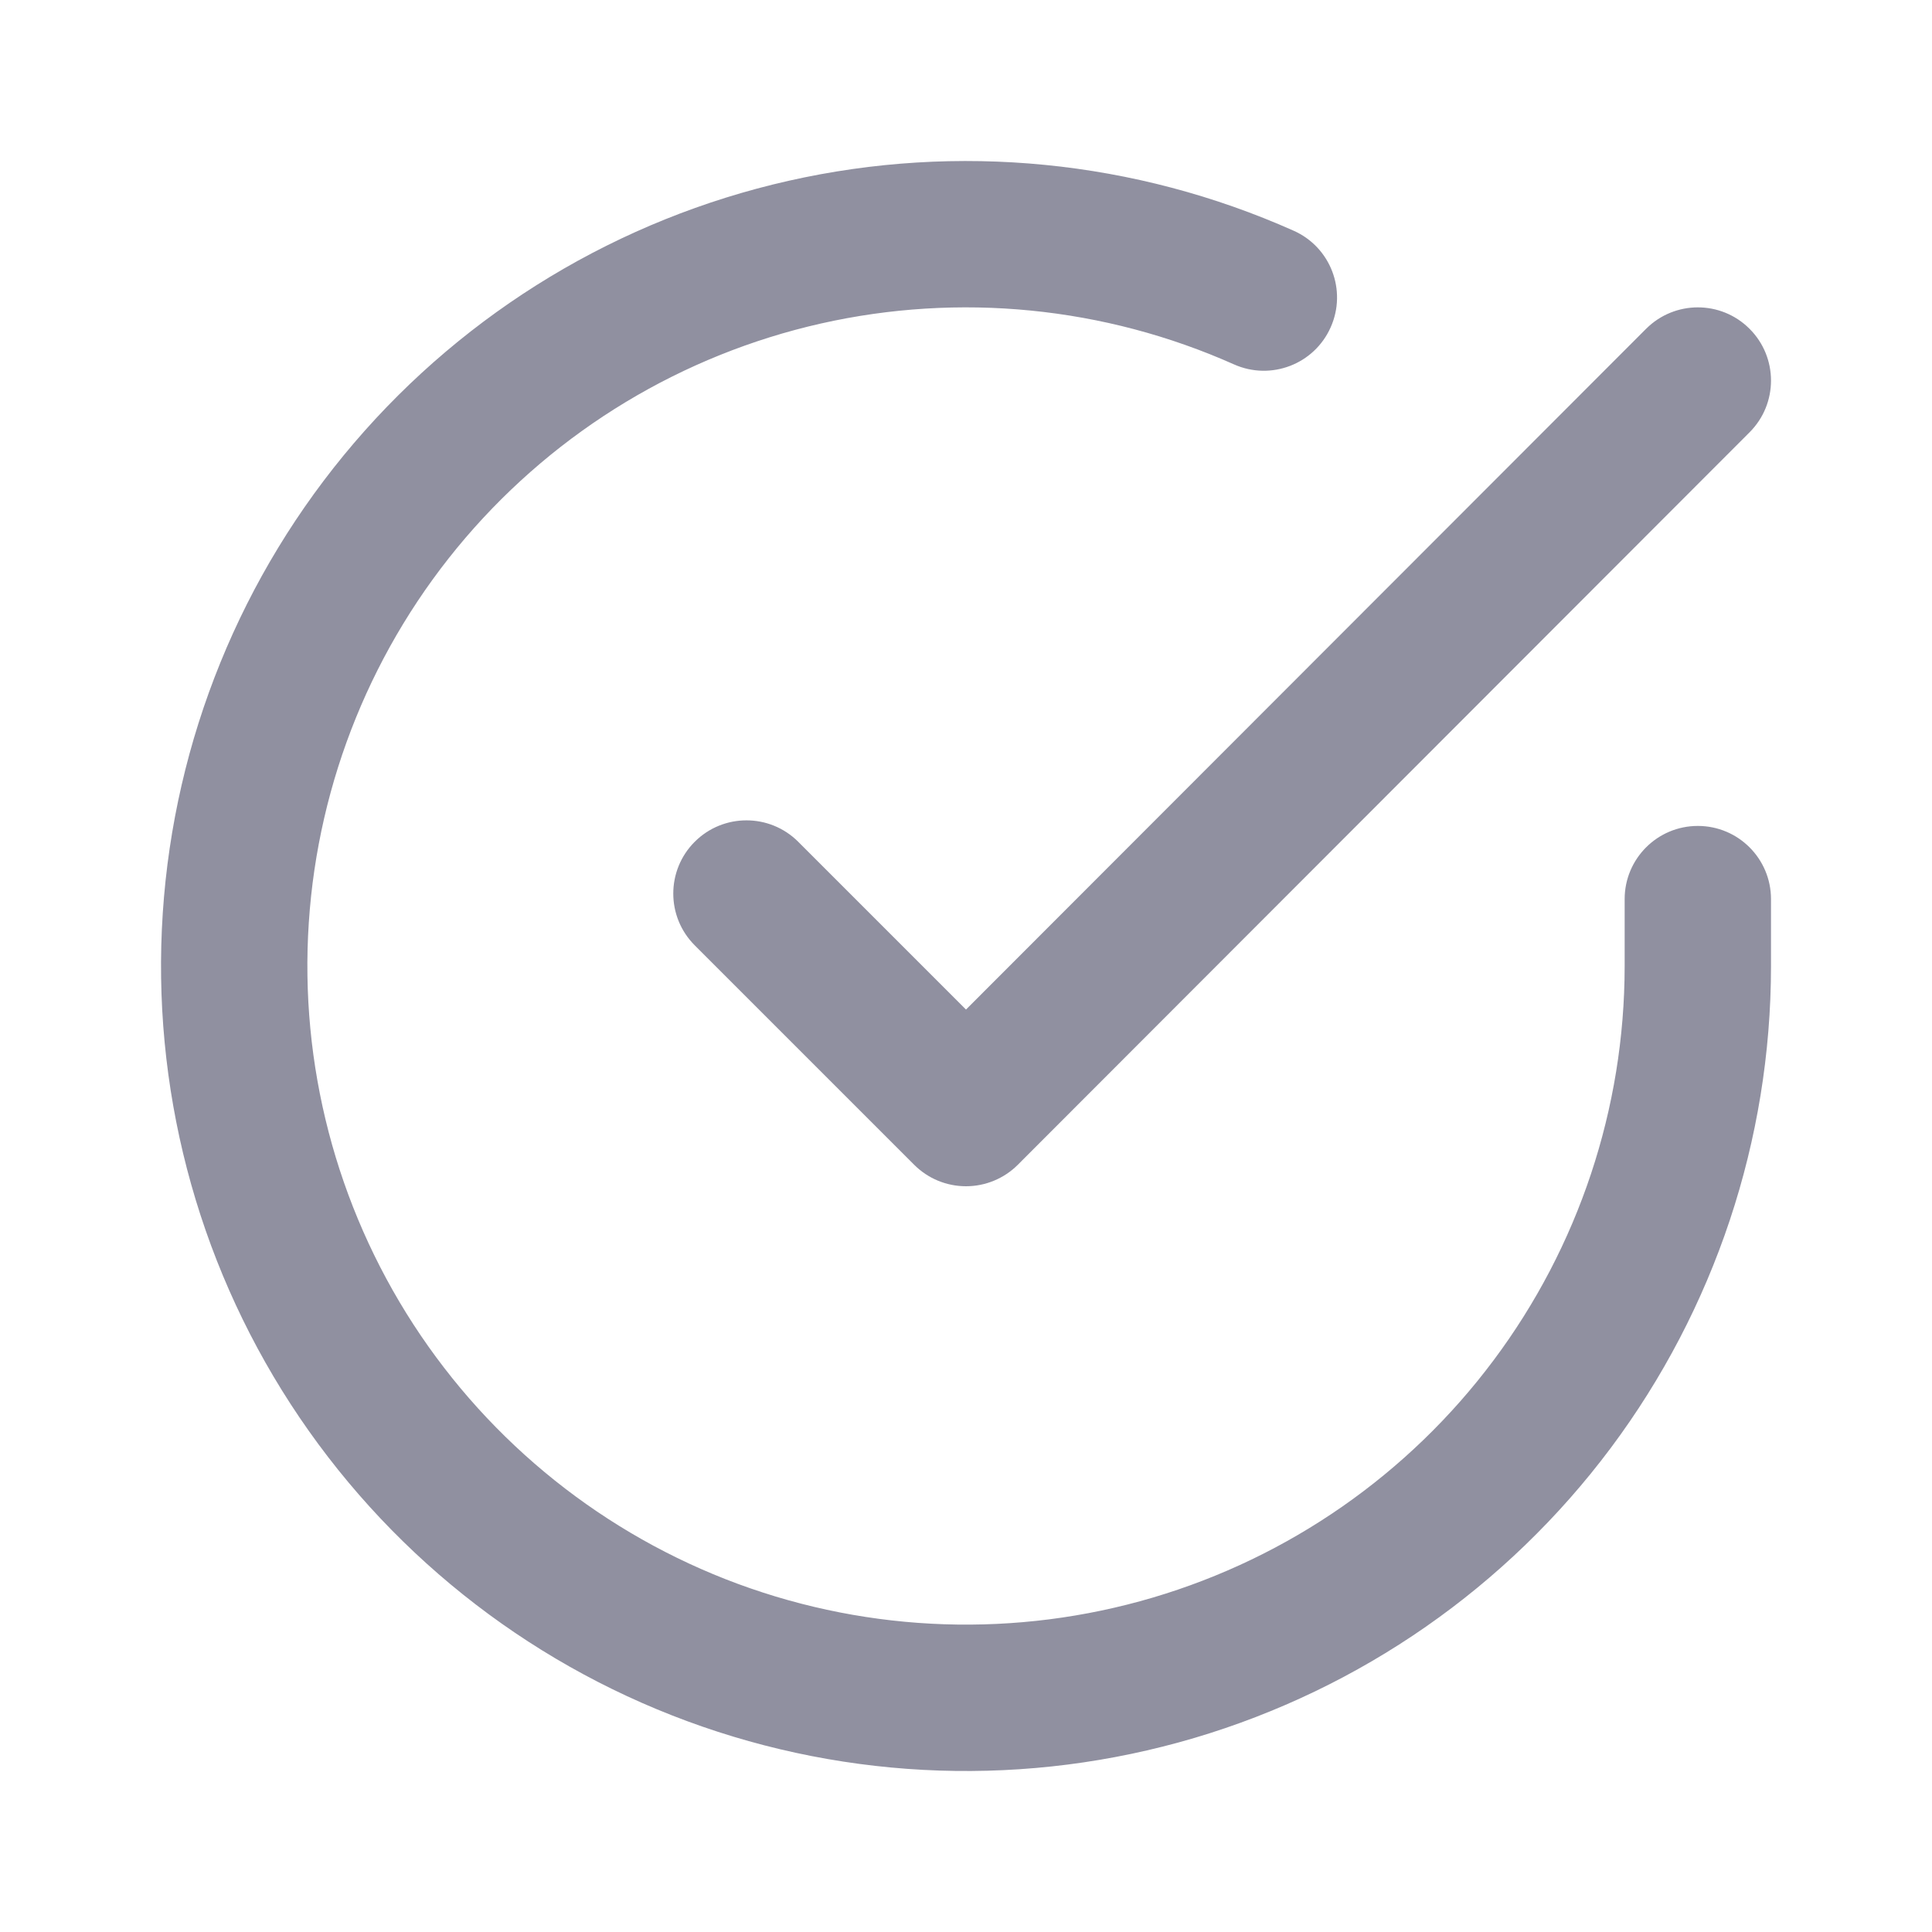
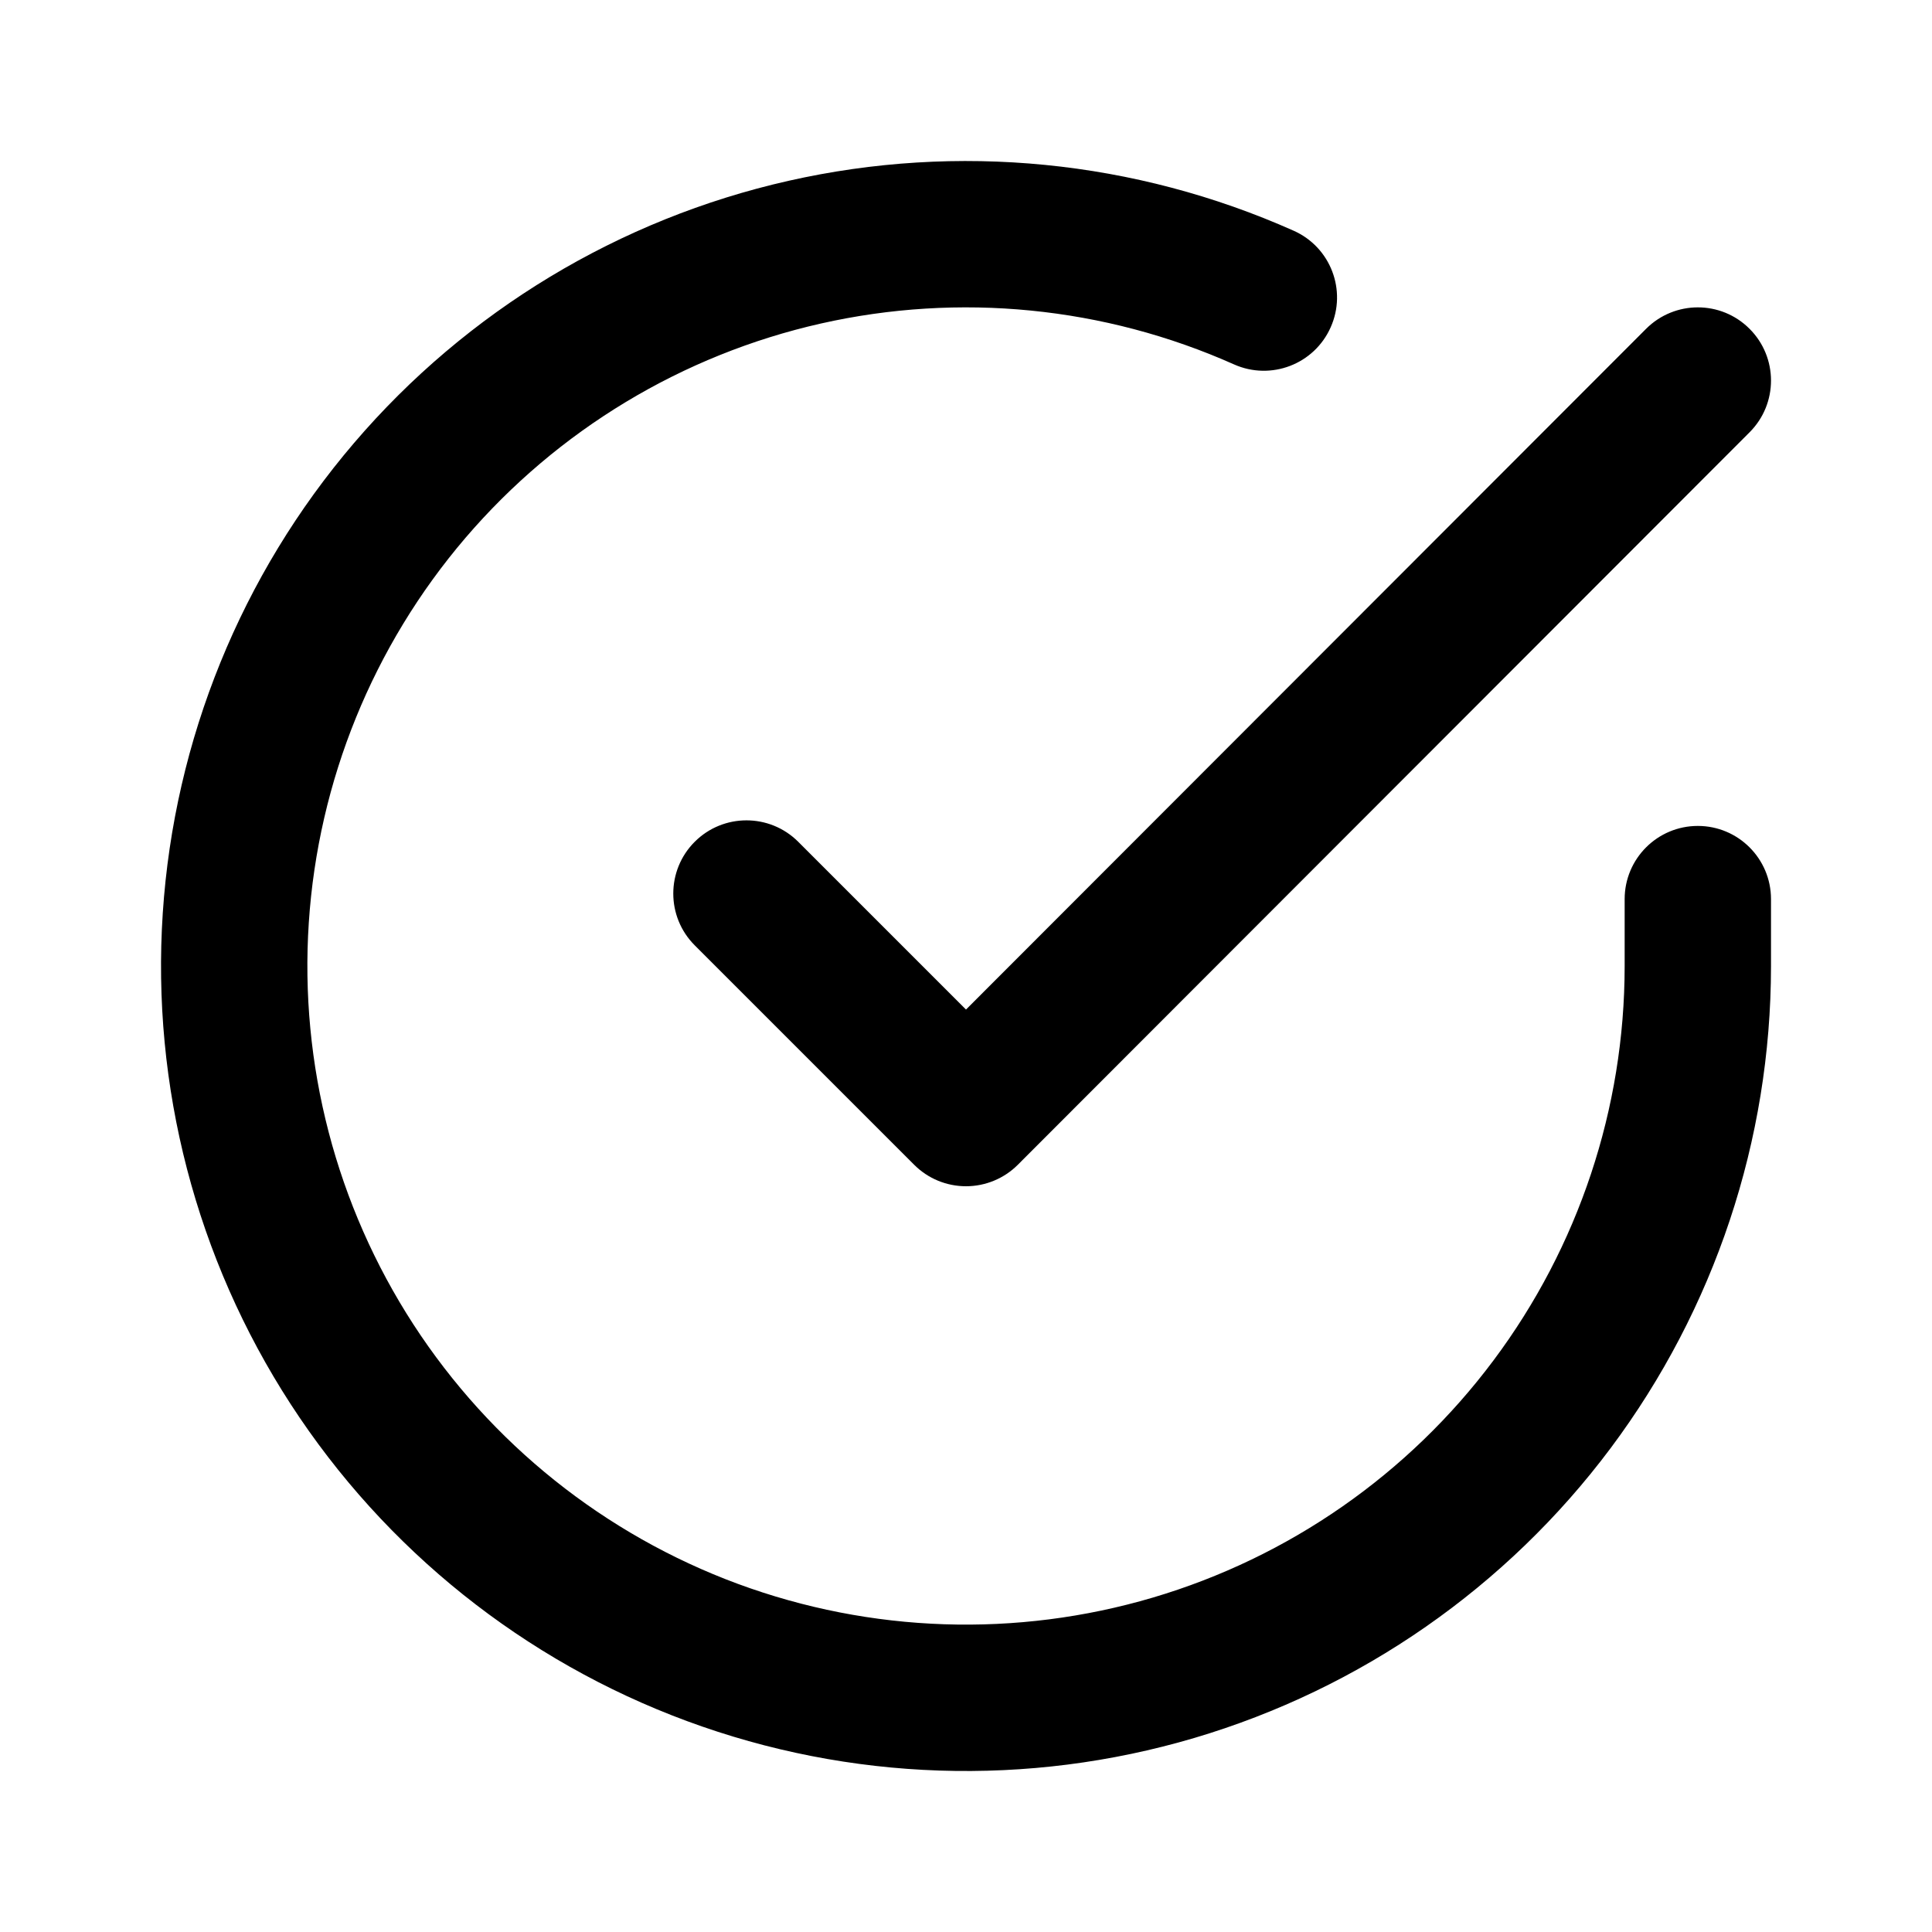
<svg xmlns="http://www.w3.org/2000/svg" width="24" height="24" viewBox="0 0 24 24" fill="none">
-   <path fill-rule="evenodd" clip-rule="evenodd" d="M15.33 4.527C13.718 3.808 11.918 3.631 10.197 4.019C8.476 4.408 6.927 5.343 5.78 6.684C4.634 8.025 3.952 9.701 3.836 11.462C3.72 13.222 4.176 14.973 5.136 16.453C6.097 17.933 7.51 19.063 9.165 19.675C10.82 20.286 12.628 20.346 14.32 19.846C16.012 19.346 17.497 18.312 18.553 16.899C19.61 15.486 20.181 13.769 20.182 12.005V11.169C20.182 10.667 20.589 10.26 21.091 10.26C21.593 10.26 22 10.667 22 11.169V12.005C21.999 14.162 21.3 16.26 20.009 17.988C18.718 19.715 16.903 20.978 14.835 21.59C12.767 22.201 10.557 22.128 8.534 21.38C6.512 20.633 4.785 19.252 3.611 17.443C2.437 15.634 1.88 13.494 2.022 11.342C2.164 9.19 2.997 7.142 4.398 5.503C5.799 3.864 7.693 2.721 9.796 2.246C11.9 1.771 14.1 1.988 16.07 2.866C16.529 3.07 16.735 3.607 16.53 4.066C16.326 4.525 15.789 4.731 15.33 4.527ZM21.733 4.084C22.089 4.439 22.089 5.015 21.734 5.37L12.643 14.47C12.473 14.64 12.241 14.736 12 14.736C11.759 14.736 11.528 14.641 11.357 14.47L8.63 11.743C8.275 11.388 8.275 10.812 8.63 10.457C8.985 10.102 9.561 10.102 9.916 10.457L12 12.541L20.448 4.085C20.803 3.73 21.378 3.729 21.733 4.084Z" fill="#9090A0" />
+   <path fill-rule="evenodd" clip-rule="evenodd" d="M15.33 4.527C13.718 3.808 11.918 3.631 10.197 4.019C8.476 4.408 6.927 5.343 5.78 6.684C4.634 8.025 3.952 9.701 3.836 11.462C3.72 13.222 4.176 14.973 5.136 16.453C6.097 17.933 7.51 19.063 9.165 19.675C10.82 20.286 12.628 20.346 14.32 19.846C16.012 19.346 17.497 18.312 18.553 16.899C19.61 15.486 20.181 13.769 20.182 12.005V11.169C20.182 10.667 20.589 10.26 21.091 10.26C21.593 10.26 22 10.667 22 11.169V12.005C21.999 14.162 21.3 16.26 20.009 17.988C18.718 19.715 16.903 20.978 14.835 21.59C12.767 22.201 10.557 22.128 8.534 21.38C6.512 20.633 4.785 19.252 3.611 17.443C2.437 15.634 1.88 13.494 2.022 11.342C2.164 9.19 2.997 7.142 4.398 5.503C5.799 3.864 7.693 2.721 9.796 2.246C11.9 1.771 14.1 1.988 16.07 2.866C16.529 3.07 16.735 3.607 16.53 4.066C16.326 4.525 15.789 4.731 15.33 4.527ZM21.733 4.084C22.089 4.439 22.089 5.015 21.734 5.37L12.643 14.47C12.473 14.64 12.241 14.736 12 14.736C11.759 14.736 11.528 14.641 11.357 14.47L8.63 11.743C8.275 11.388 8.275 10.812 8.63 10.457C8.985 10.102 9.561 10.102 9.916 10.457L12 12.541L20.448 4.085C20.803 3.73 21.378 3.729 21.733 4.084Z" fill="currentColor" />
</svg>
